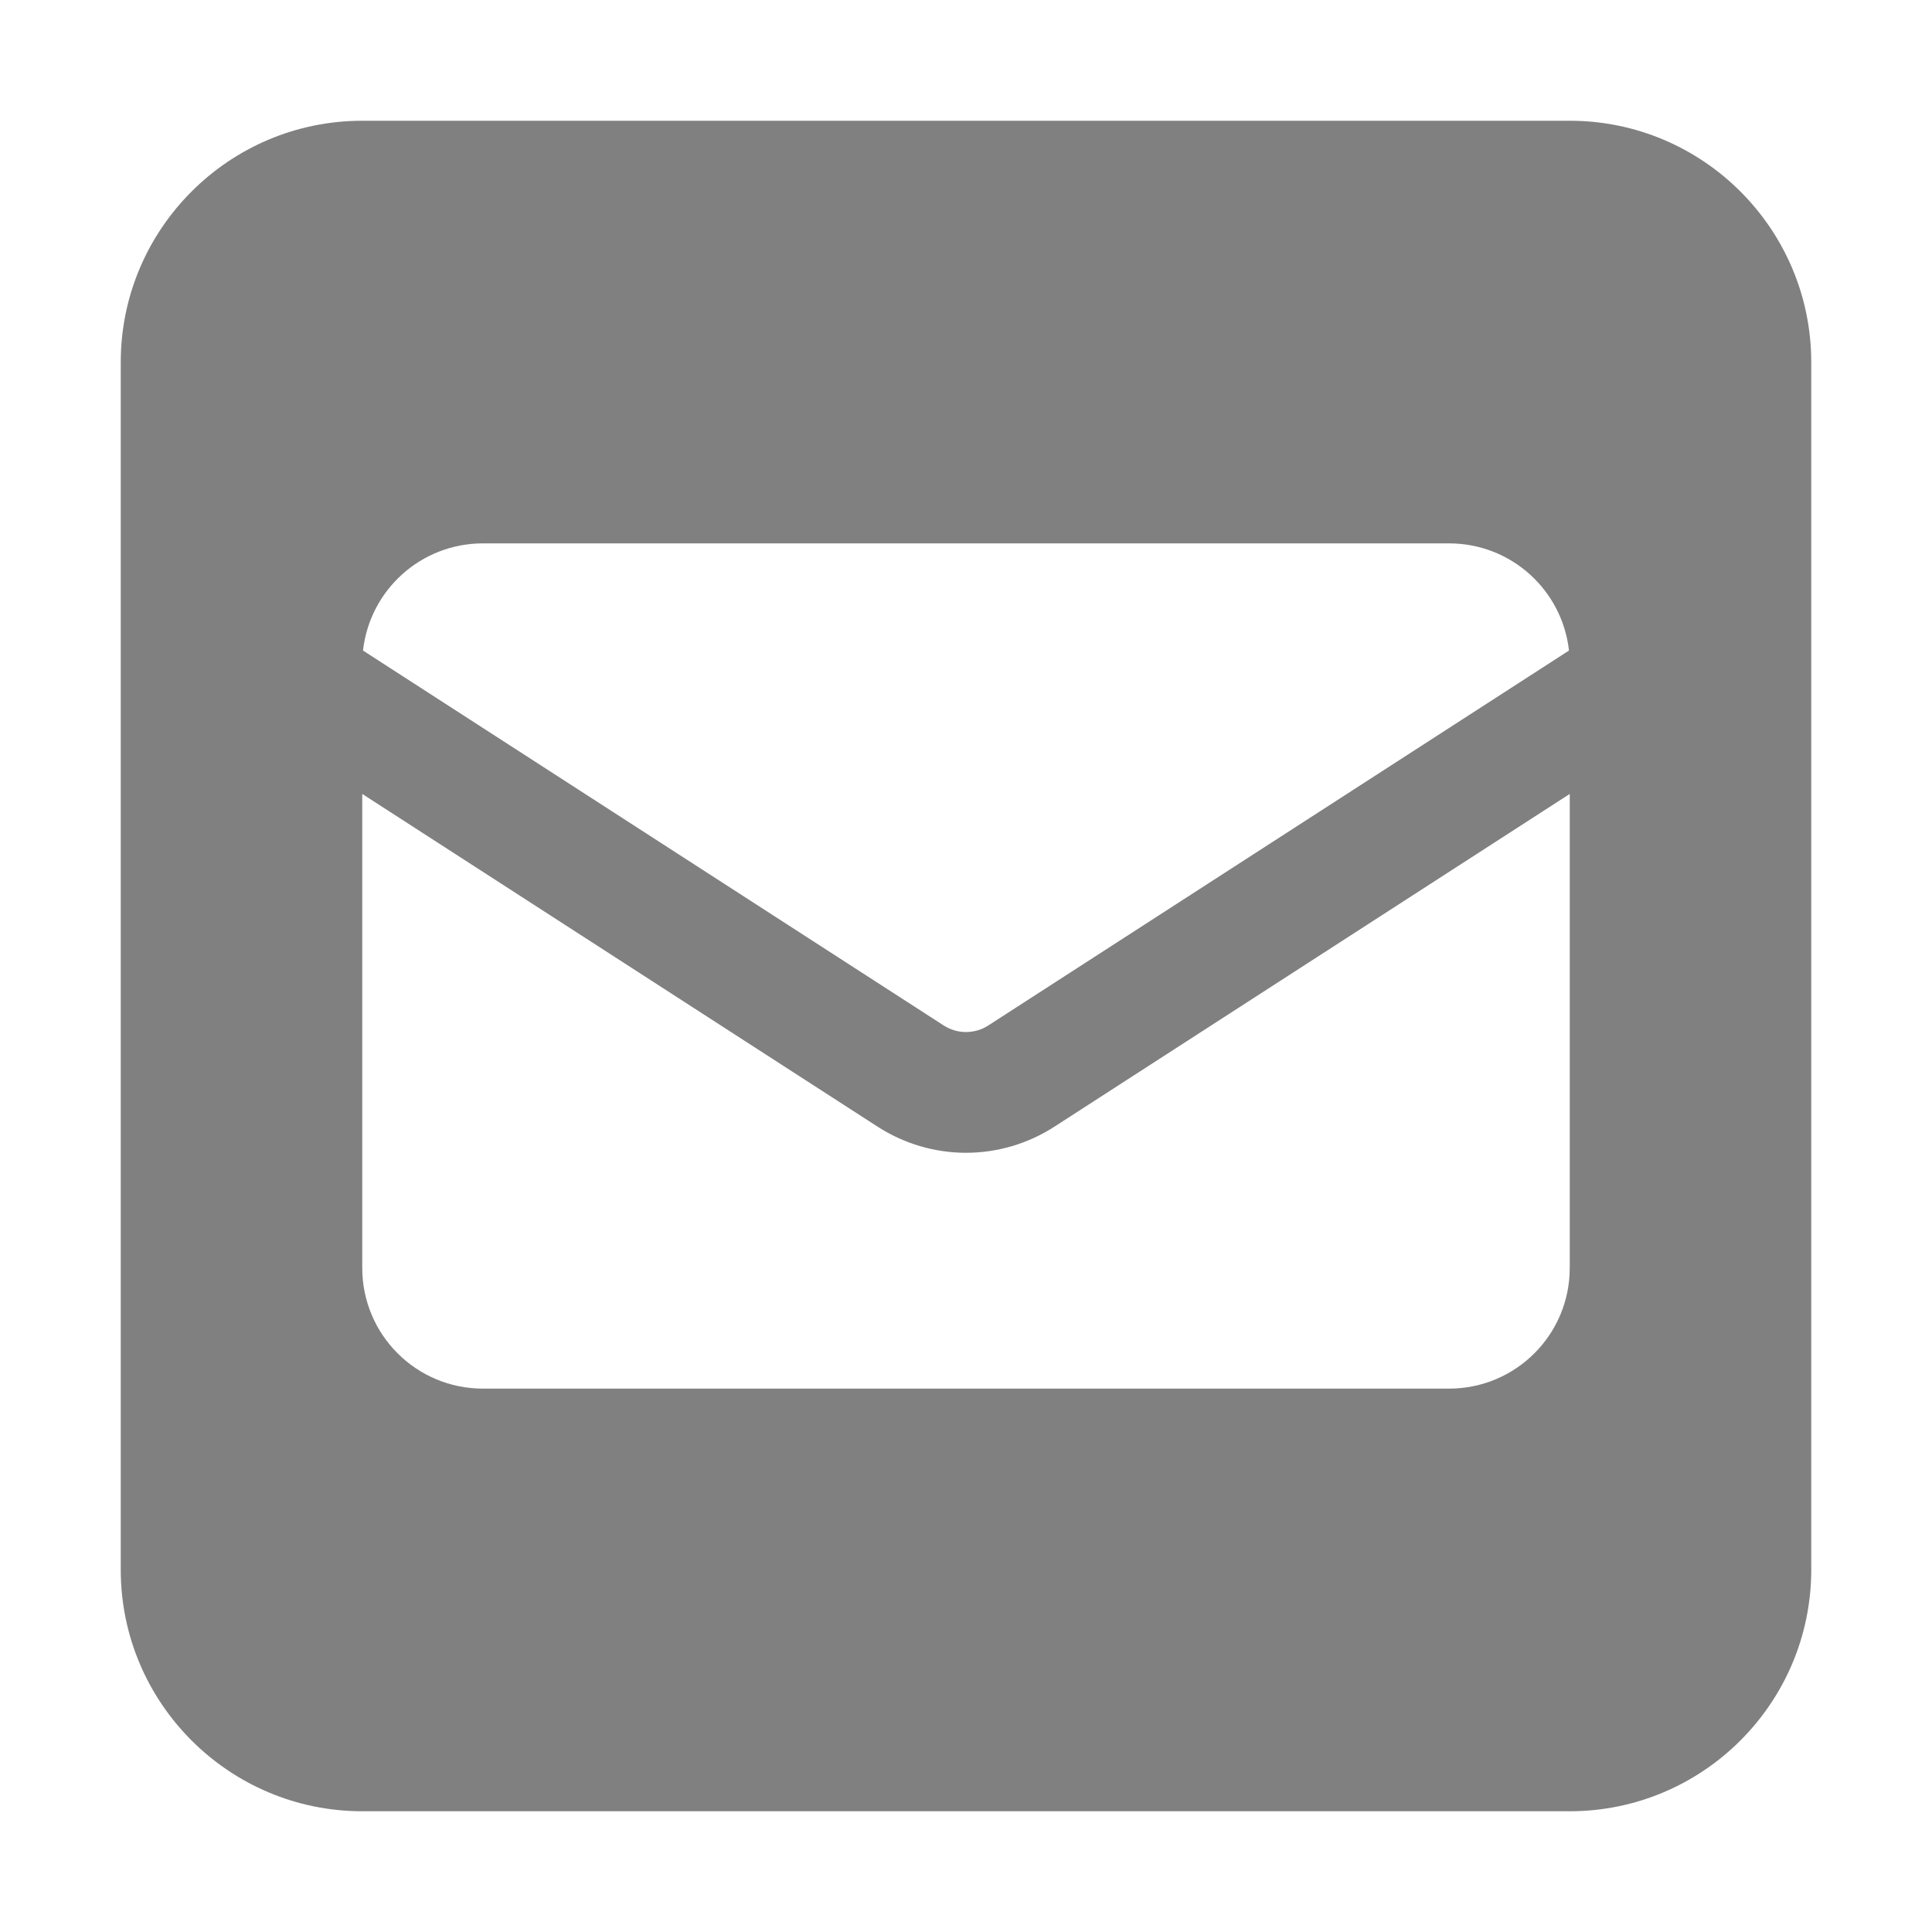
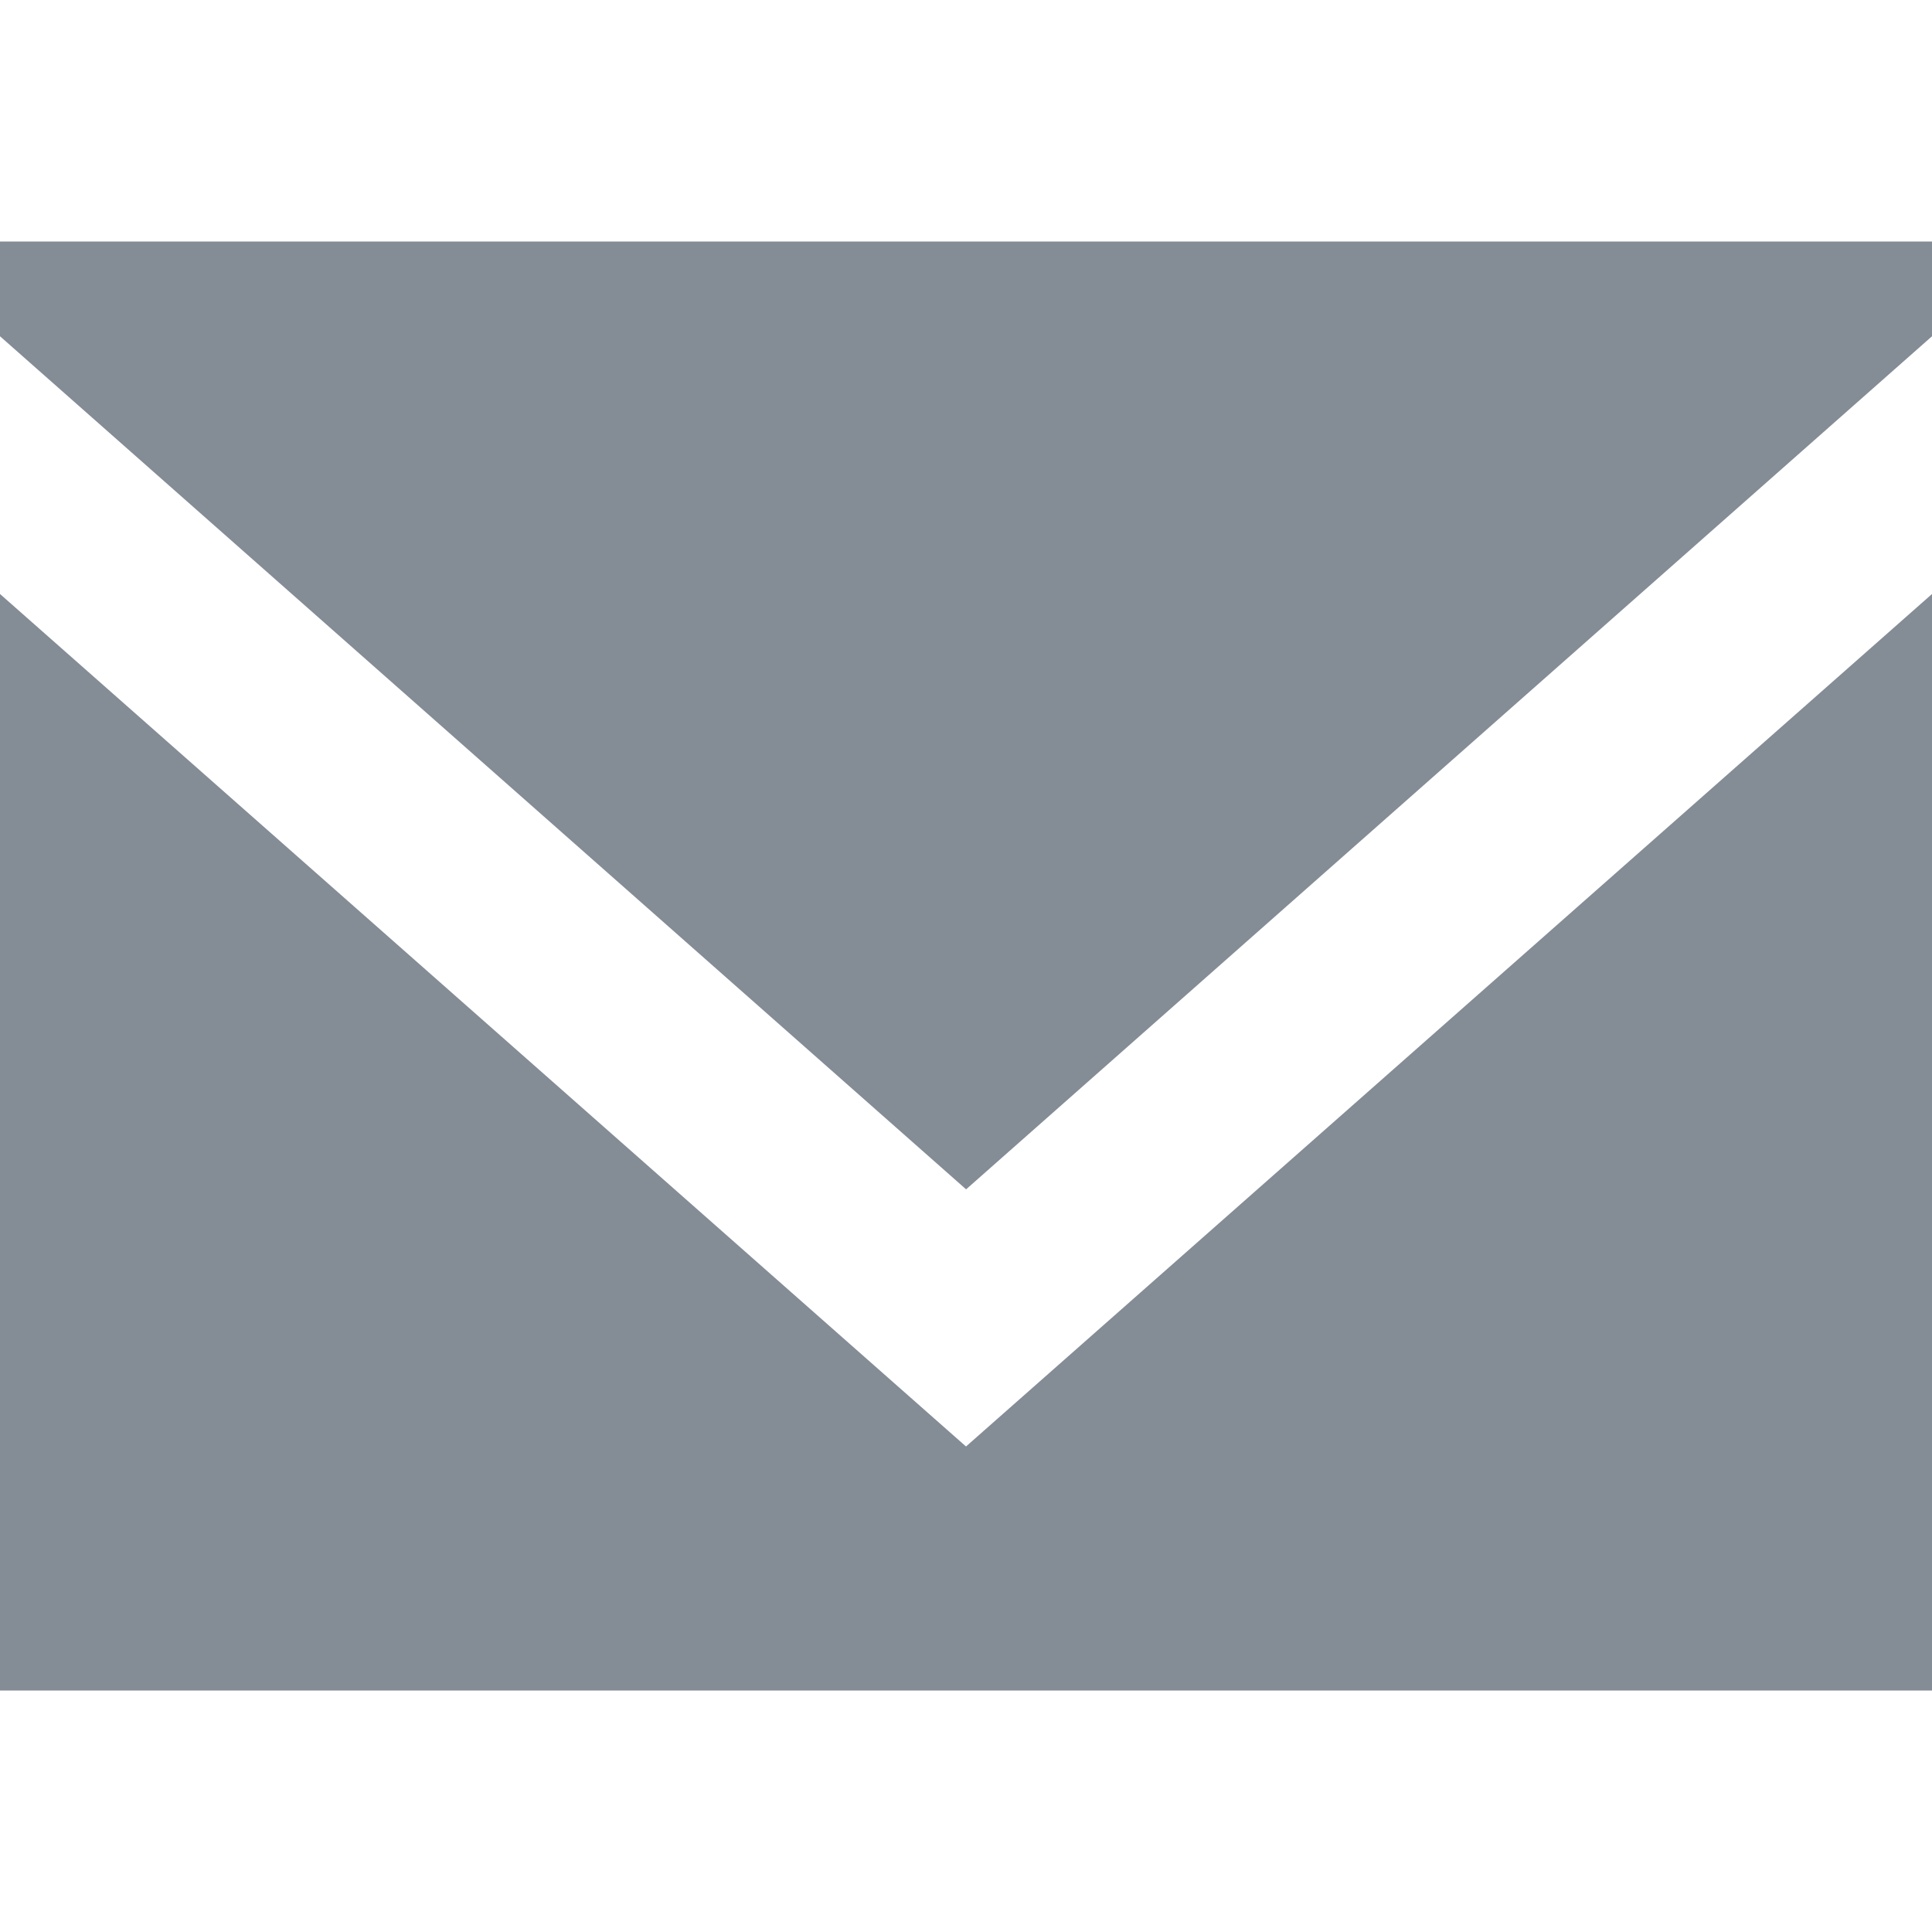
- <svg xmlns="http://www.w3.org/2000/svg" viewBox="0 0 448 512" width="25px" height="25px">
-   <path d="M64 32C28.7 32 0 60.7 0 96L0 416c0 35.3 28.7 64 64 64l320 0c35.3 0 64-28.7 64-64l0-320c0-35.3-28.7-64-64-64L64 32zM218 271.7L64.2 172.4C66 156.4 79.5 144 96 144l256 0c16.5 0 30 12.4 31.8 28.4L230 271.7c-1.8 1.2-3.9 1.8-6 1.8s-4.2-.6-6-1.8zm29.4 26.9L384 210.4 384 336c0 17.7-14.3 32-32 32L96 368c-17.7 0-32-14.3-32-32l0-125.6 136.6 88.2c7 4.5 15.1 6.9 23.4 6.9s16.4-2.4 23.4-6.9z" fill="grey" />
+ <svg xmlns="http://www.w3.org/2000/svg" width="20px" height="20px" viewBox="0 -2.5 20 20" version="1.1" fill="#000000">
+   <g id="SVGRepo_bgCarrier" stroke-width="0" />
+   <g id="SVGRepo_tracerCarrier" stroke-linecap="round" stroke-linejoin="round" />
+   <g id="SVGRepo_iconCarrier">
+     <defs />
+     <g id="Page-1" stroke="none" stroke-width="1" fill="none" fill-rule="evenodd">
+       <g id="Dribbble-Light-Preview" transform="translate(-340, -922)" fill="#848c96">
+         <g id="icons" transform="translate(56, 160)">
+           <path d="M294,774.474 L284,765.649 L284,777 L304,777 L304,765.649 L294,774.474 Z M294.001,771.812 L284,762.981 L284,762 L304,762 L304,762.981 L294.001,771.812 Z" id="email-[#1572]" />
+         </g>
+       </g>
+     </g>
+   </g>
</svg>
